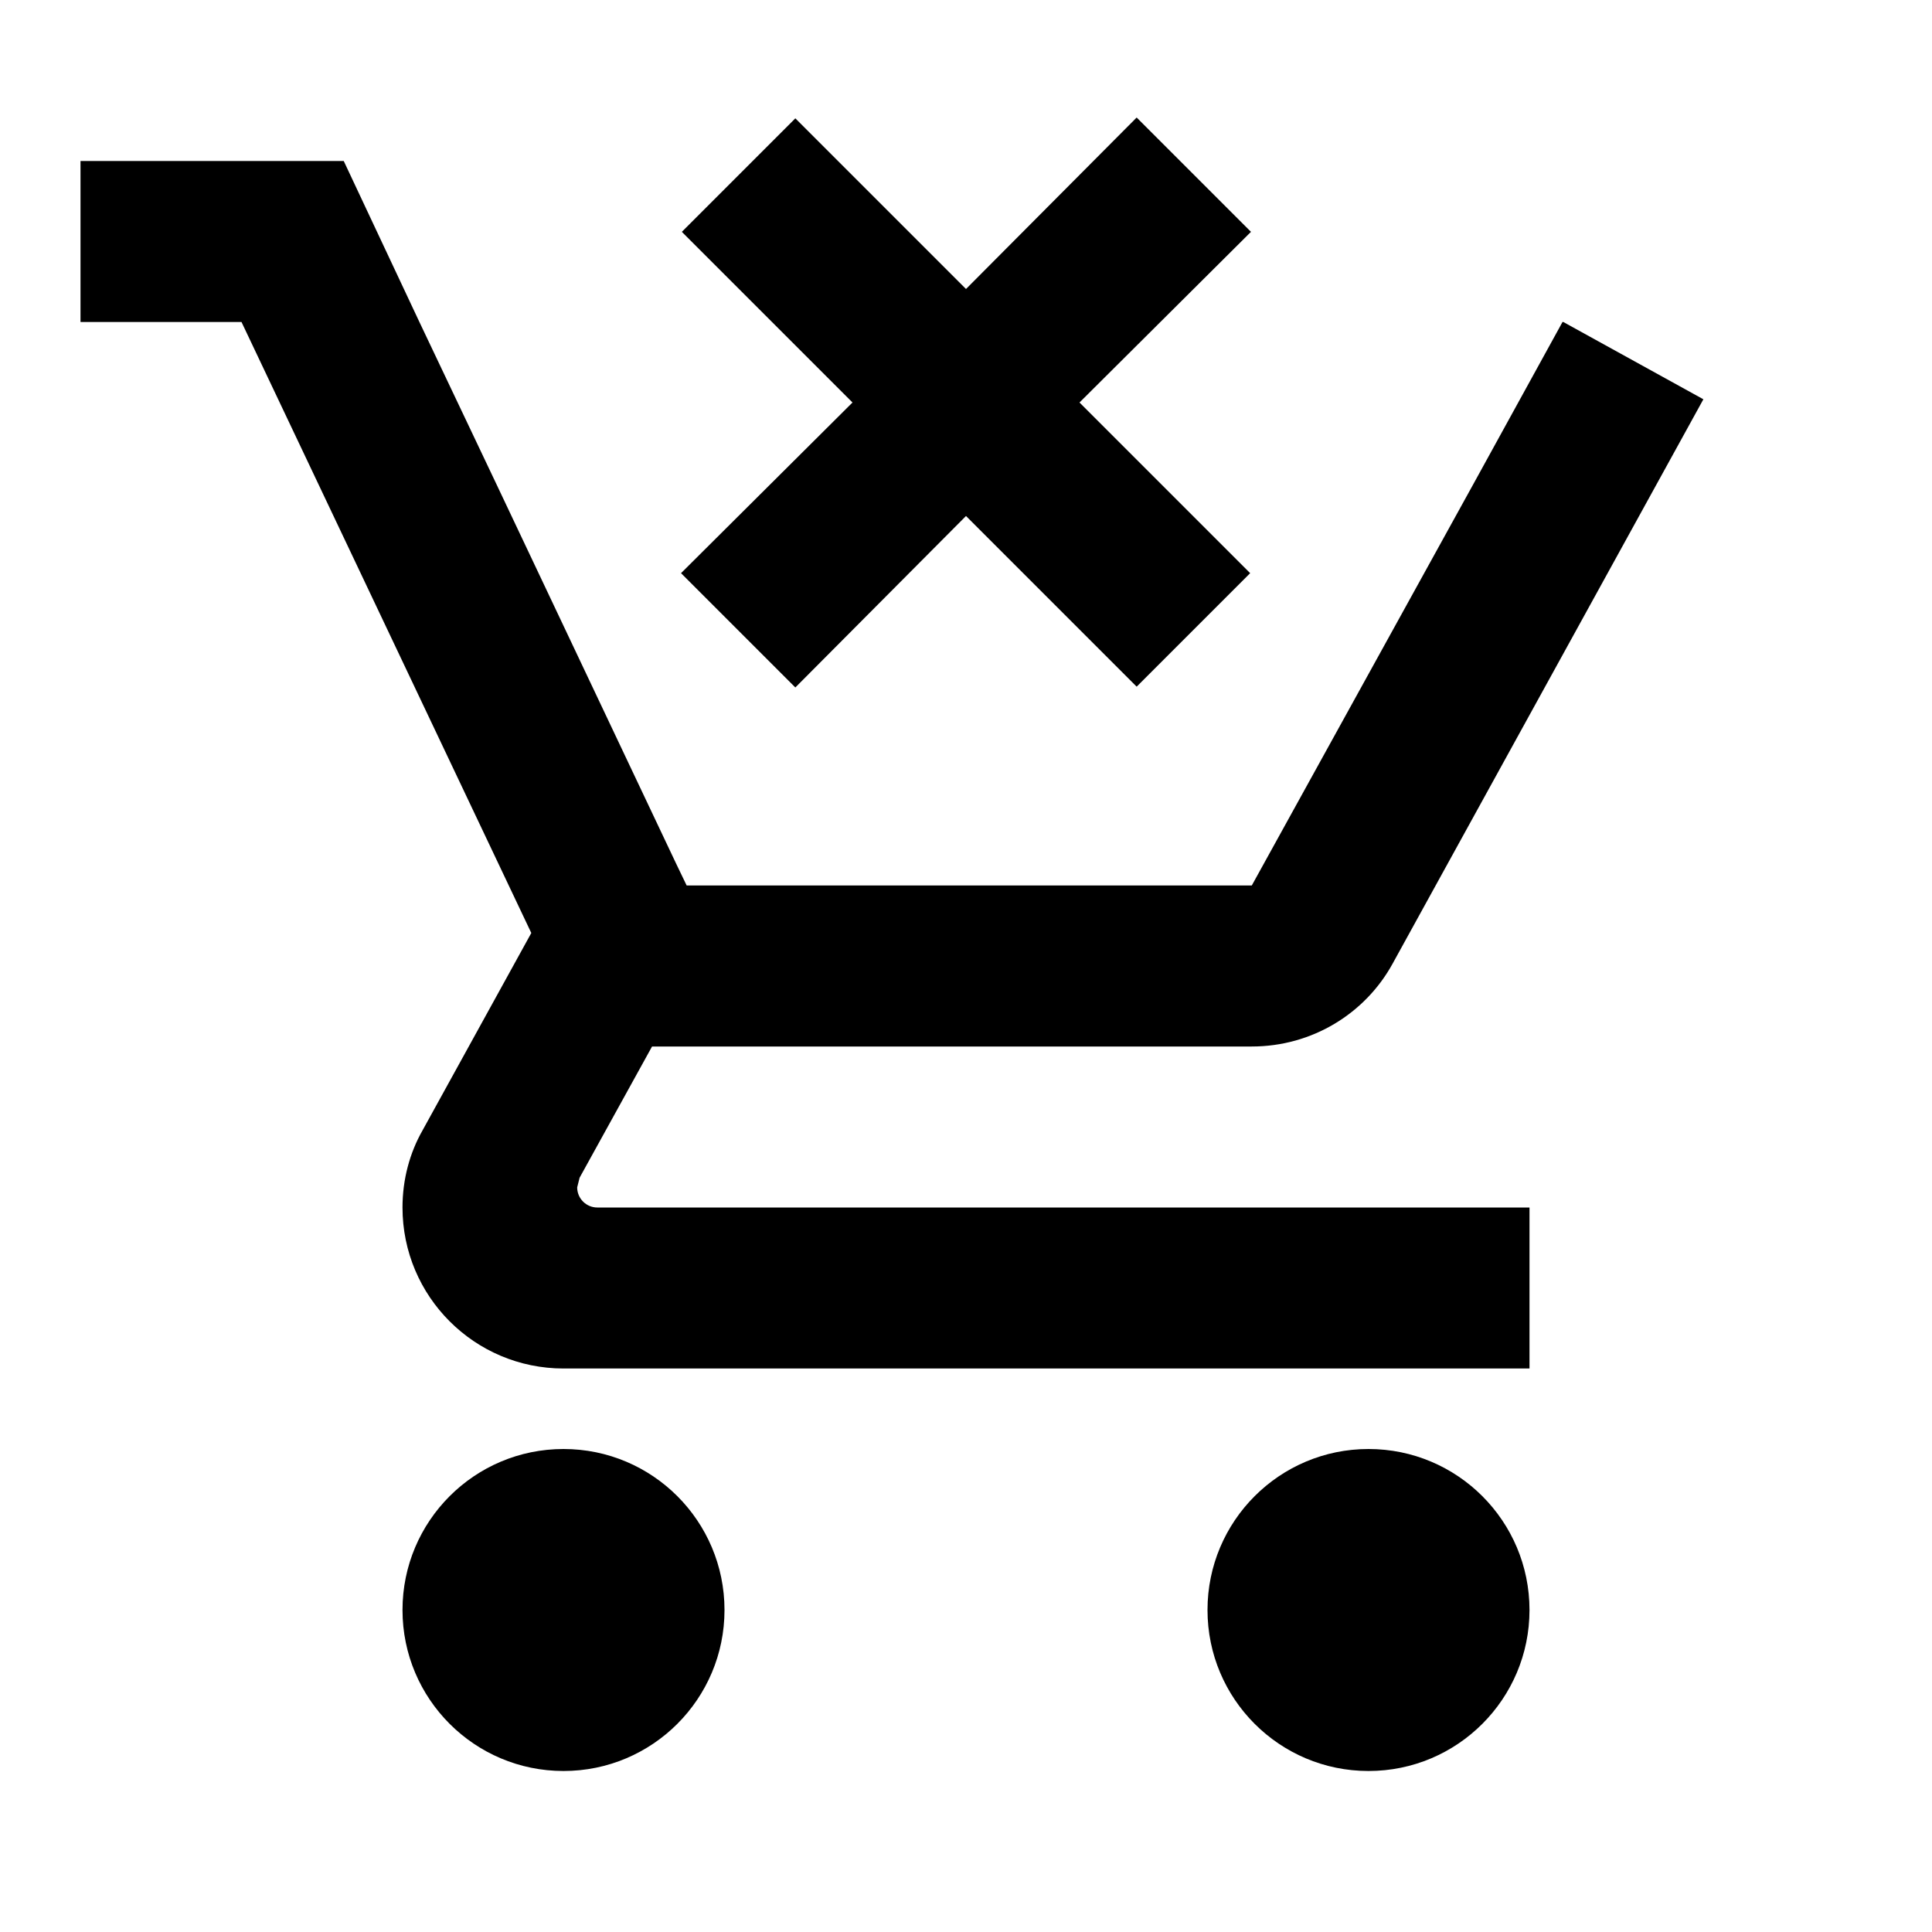
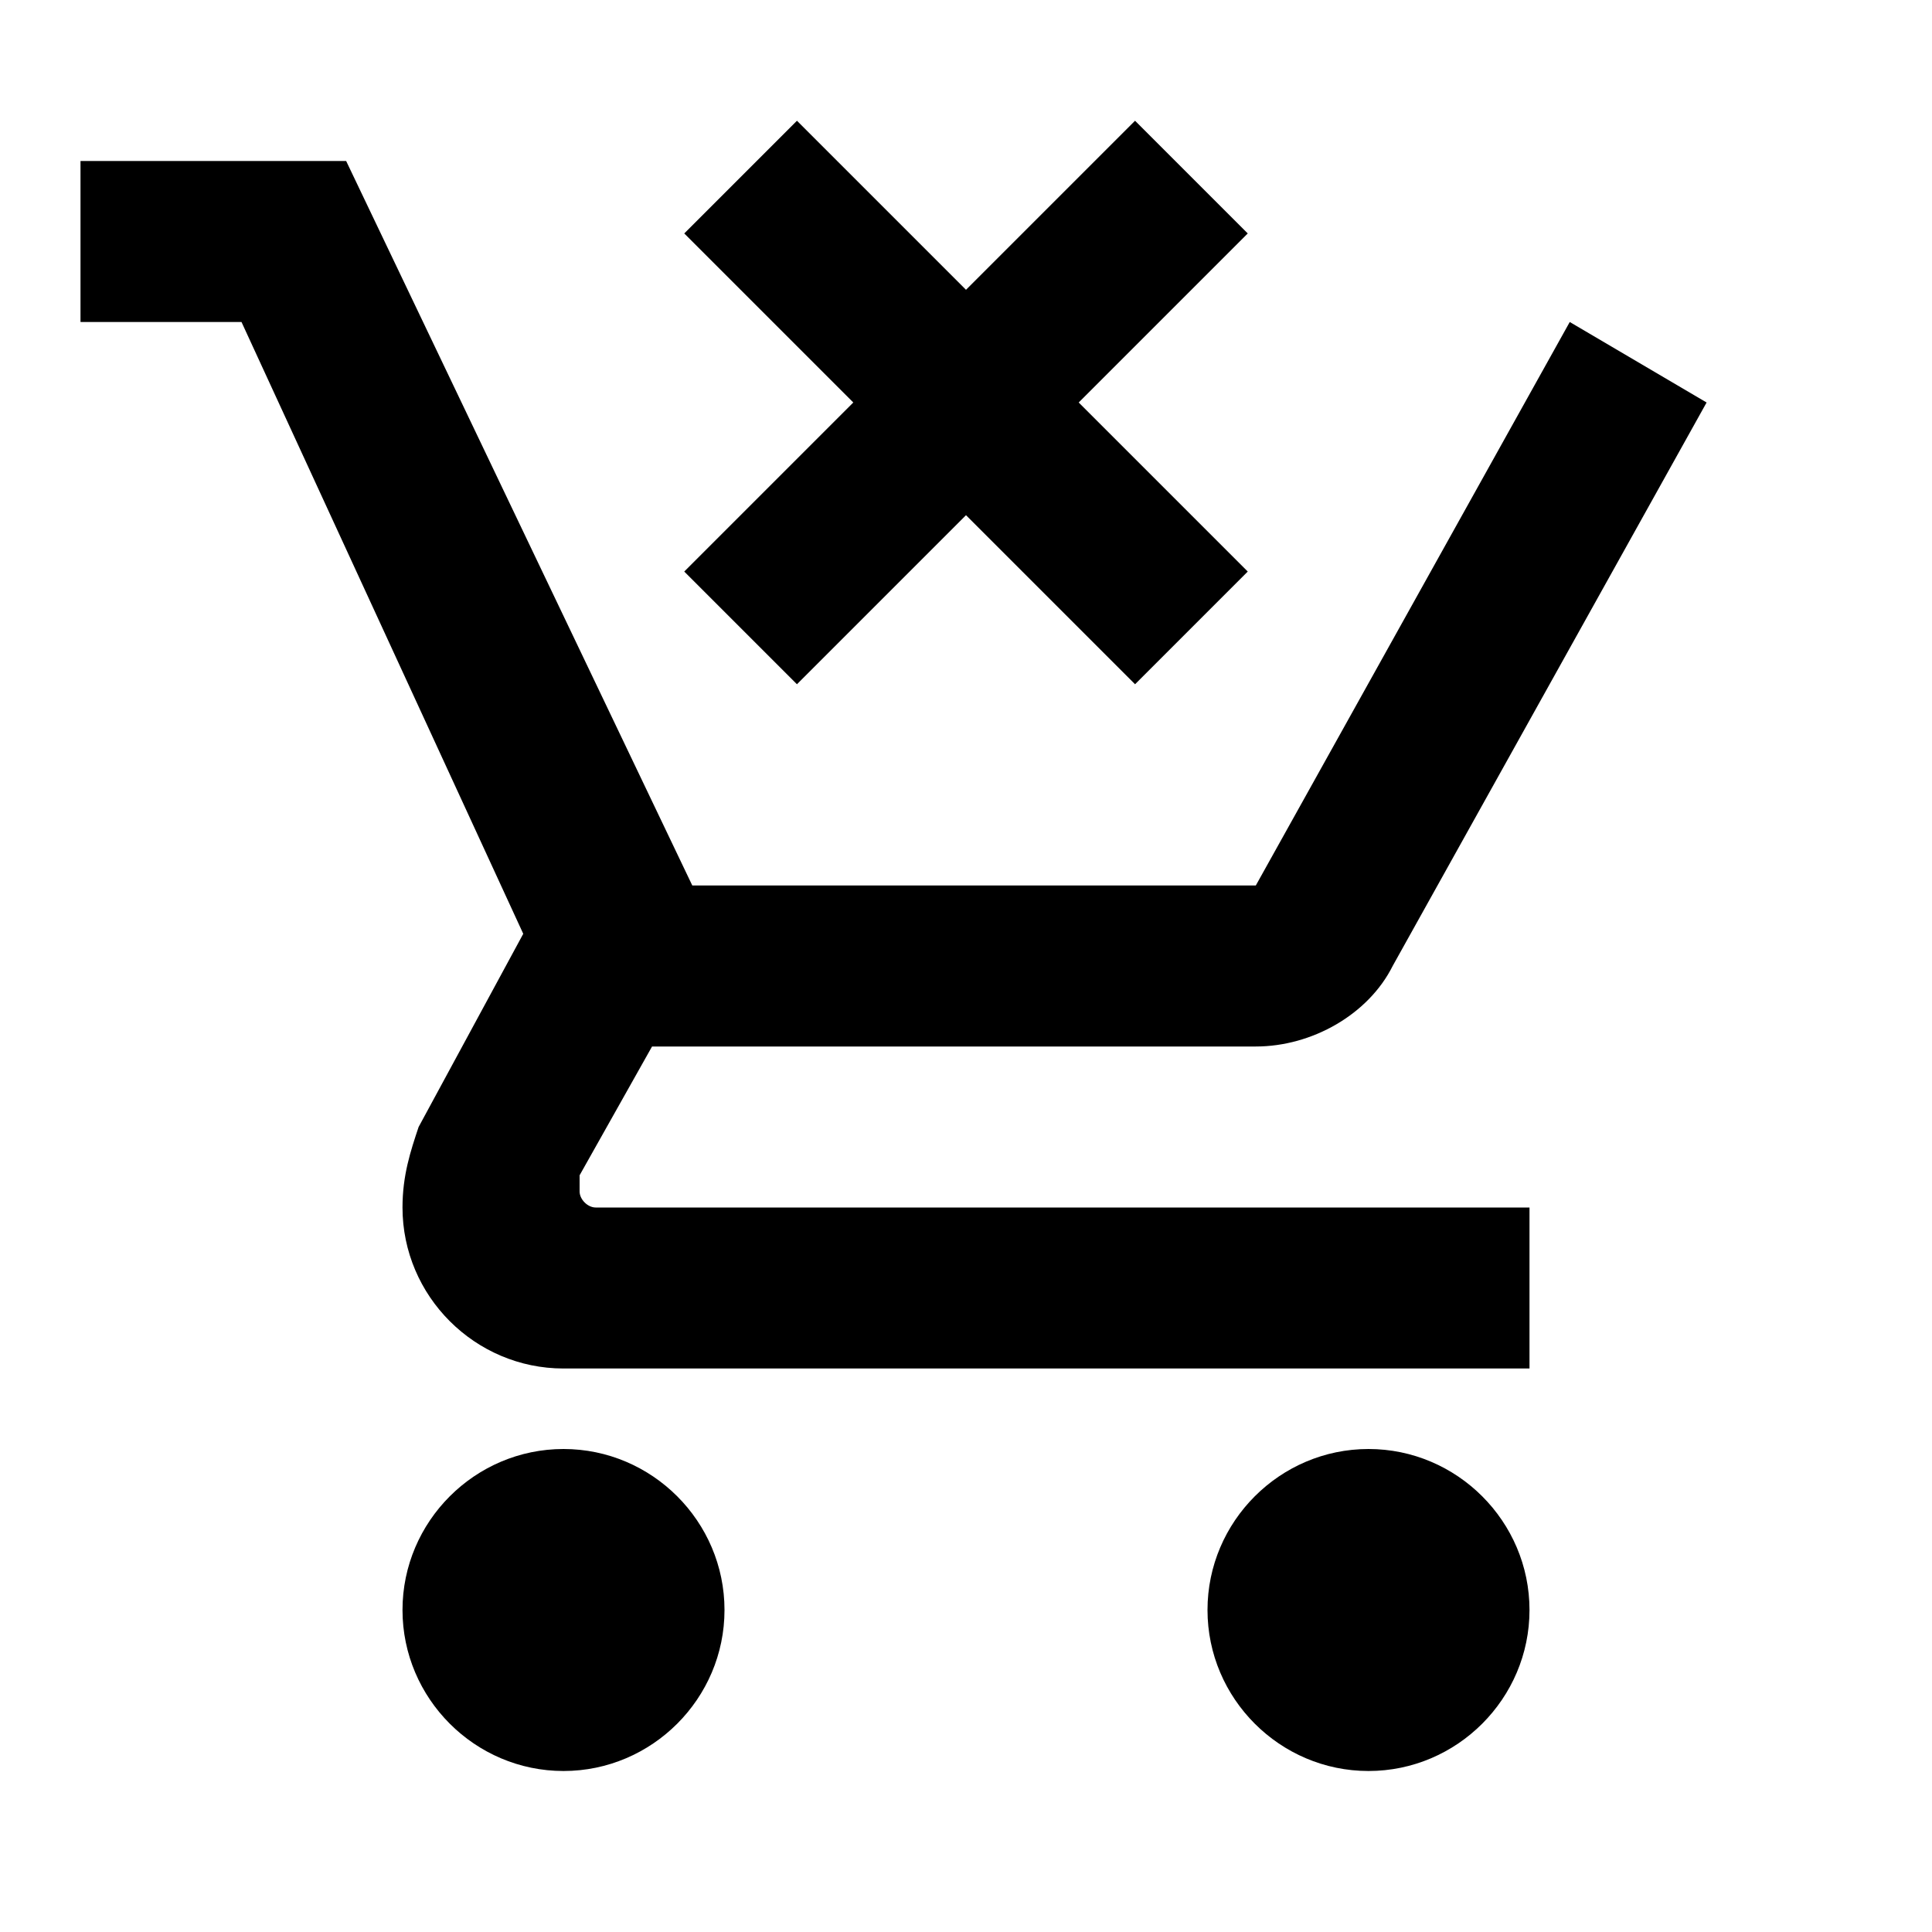
<svg xmlns="http://www.w3.org/2000/svg" id="mdi-cart-remove" viewBox="0 0 24 24">
-   <path d="M14.12,8.53L12,6.41L9.88,8.54L8.46,7.12L10.59,5L8.47,2.88L9.88,1.47L12,3.59L14.12,1.46L15.54,2.88L13.41,5L15.53,7.12L14.12,8.53M7,18A2,2 0 0,1 9,20A2,2 0 0,1 7,22A2,2 0 0,1 5,20A2,2 0 0,1 7,18M17,18A2,2 0 0,1 19,20A2,2 0 0,1 17,22A2,2 0 0,1 15,20A2,2 0 0,1 17,18M7.17,14.75A0.25,0.25 0 0,0 7.42,15H19V17H7A2,2 0 0,1 5,15C5,14.65 5.09,14.32 5.25,14.04L6.6,11.59L3,4H1V2H4.27L5.21,4L6.16,6L8.4,10.73L8.53,11H15.55L18.31,6L19.41,4H19.42L21.16,4.96L17.3,11.97C16.96,12.59 16.3,13 15.55,13H8.1L7.2,14.63L7.17,14.75Z" />
+   <path d="M14.1 8.5L12 6.4L9.9 8.5L8.5 7.1L10.6 5L8.5 2.9L9.9 1.5L12 3.6L14.1 1.5L15.5 2.9L13.4 5L15.5 7.1L14.1 8.5M7 18C8.1 18 9 18.9 9 20S8.1 22 7 22 5 21.1 5 20 5.9 18 7 18M17 18C18.1 18 19 18.9 19 20S18.1 22 17 22 15 21.1 15 20 15.9 18 17 18M7.2 14.8C7.2 14.9 7.3 15 7.4 15H19V17H7C5.9 17 5 16.1 5 15C5 14.6 5.1 14.3 5.2 14L6.5 11.6L3 4H1V2H4.3L8.6 11H15.6L19.5 4L21.2 5L17.3 12C17 12.6 16.3 13 15.6 13H8.1L7.2 14.6V14.8Z" />
</svg>
